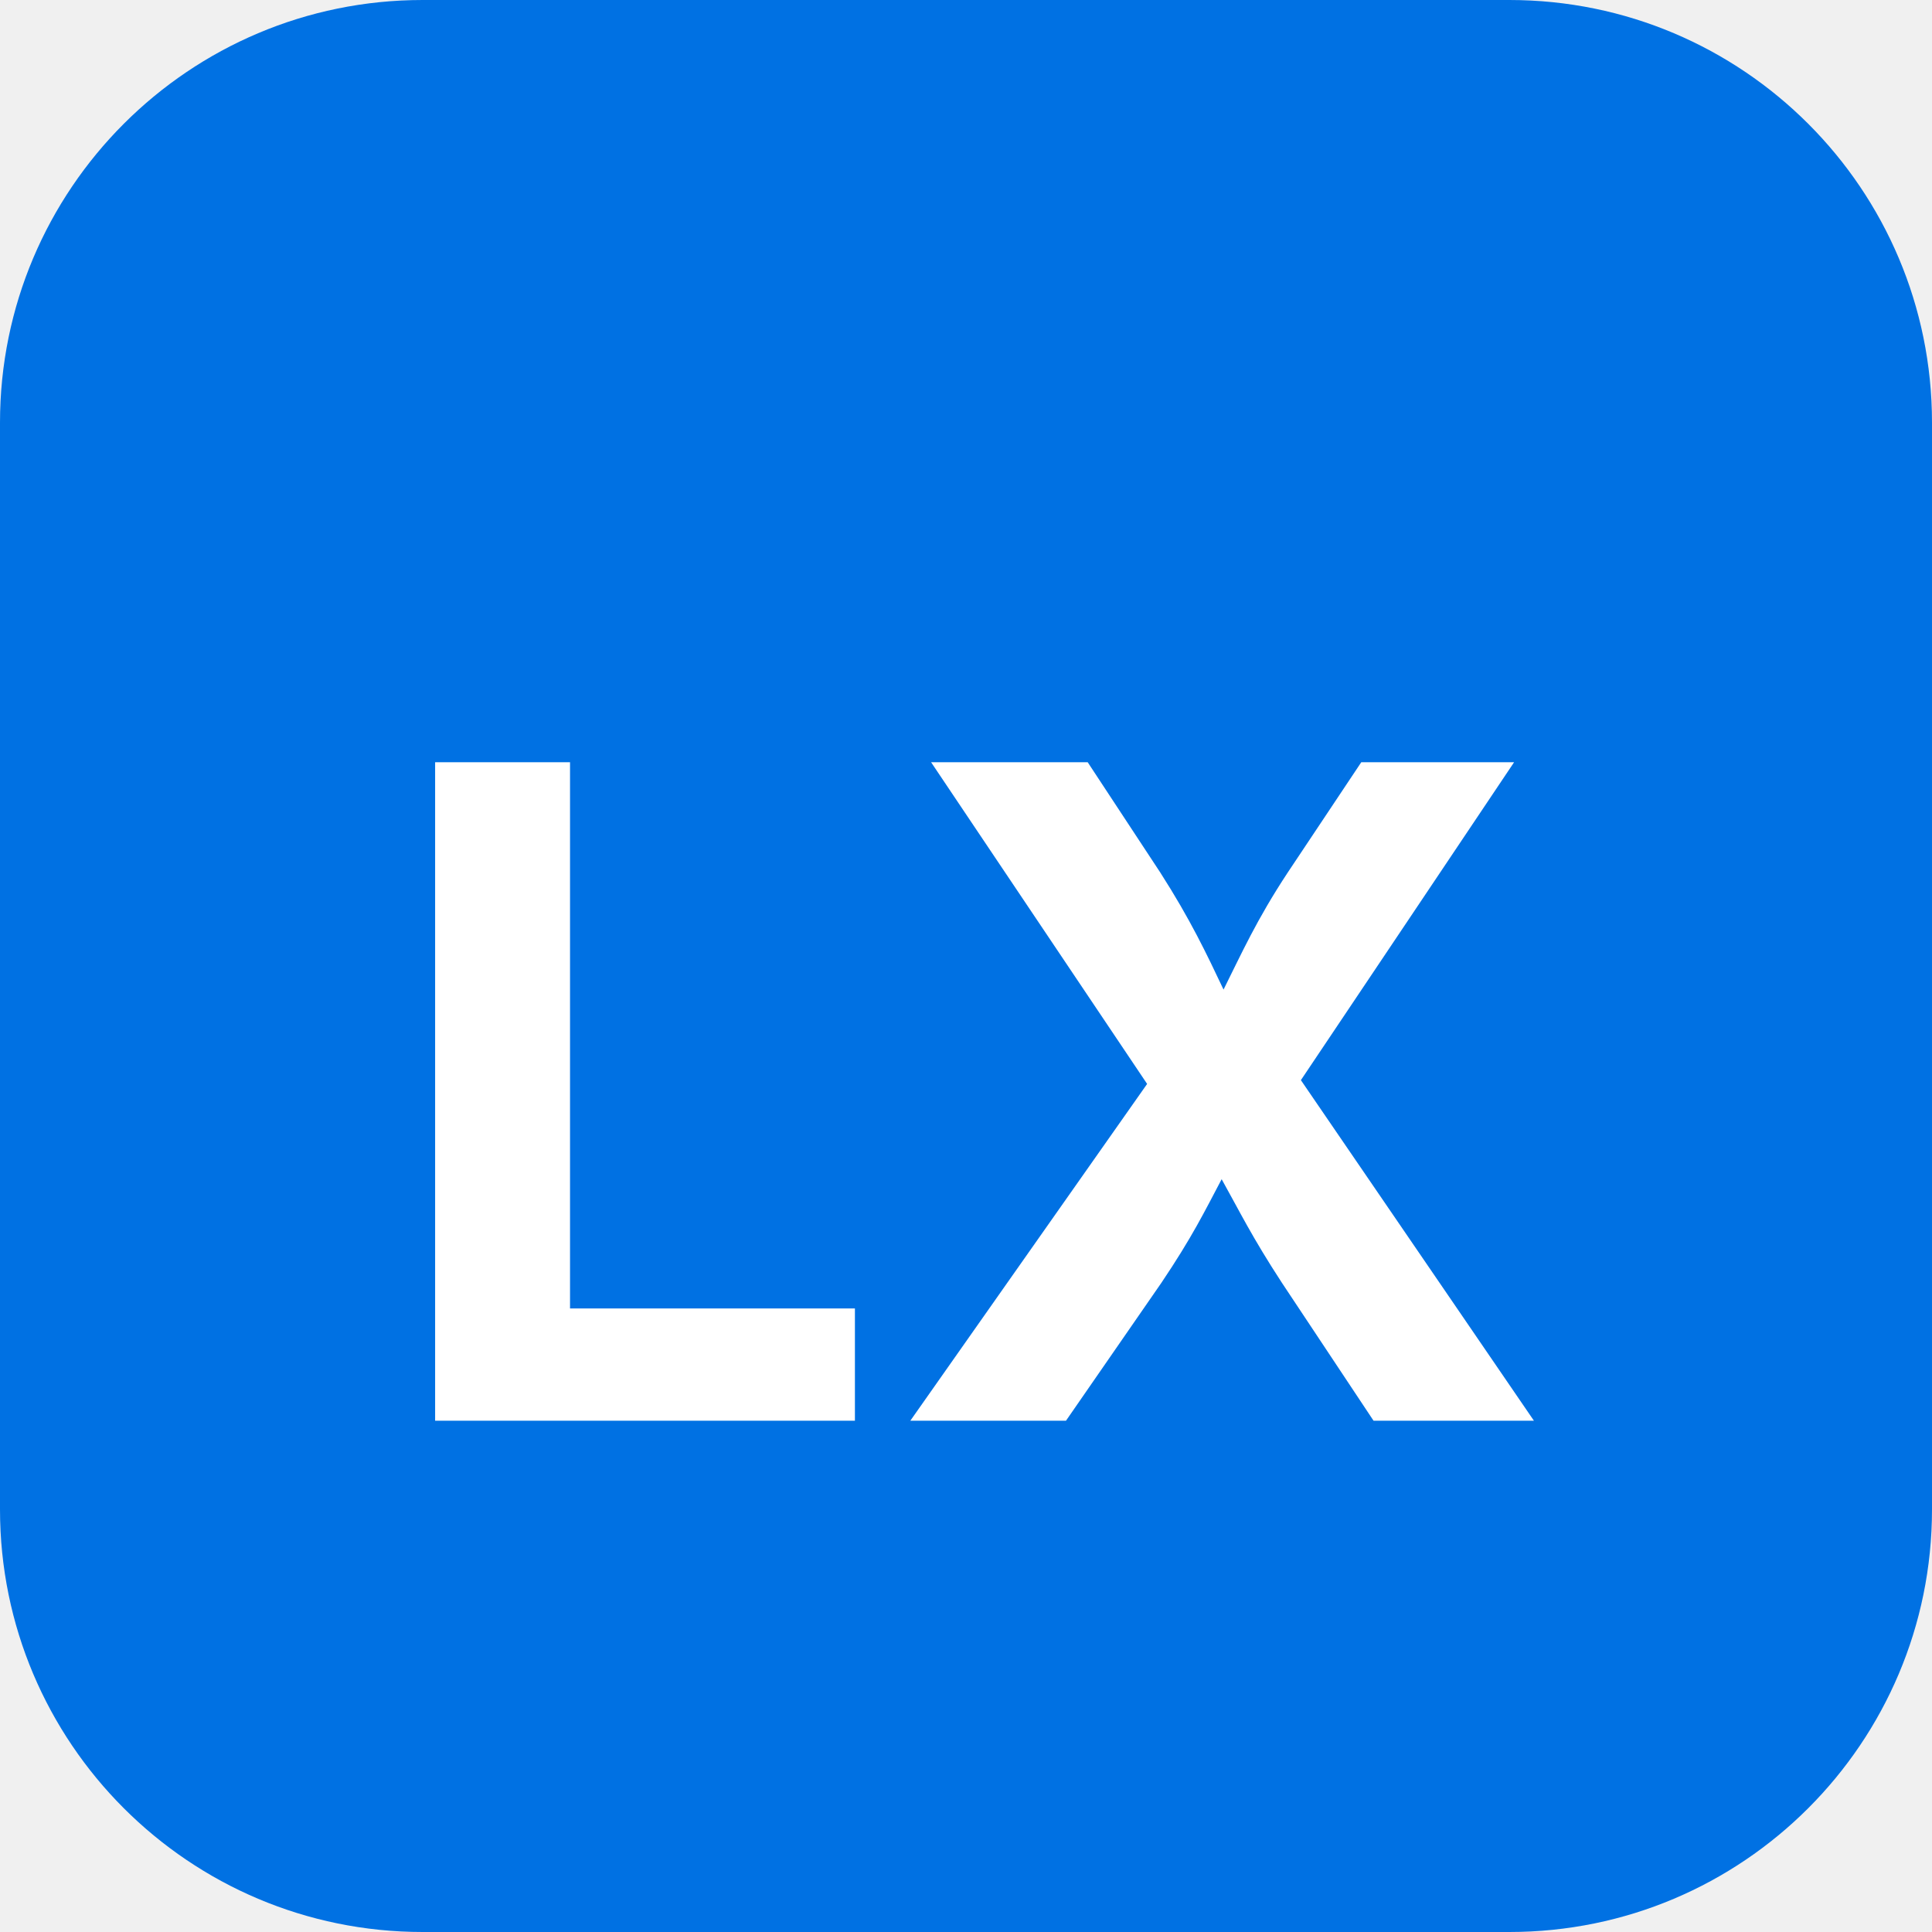
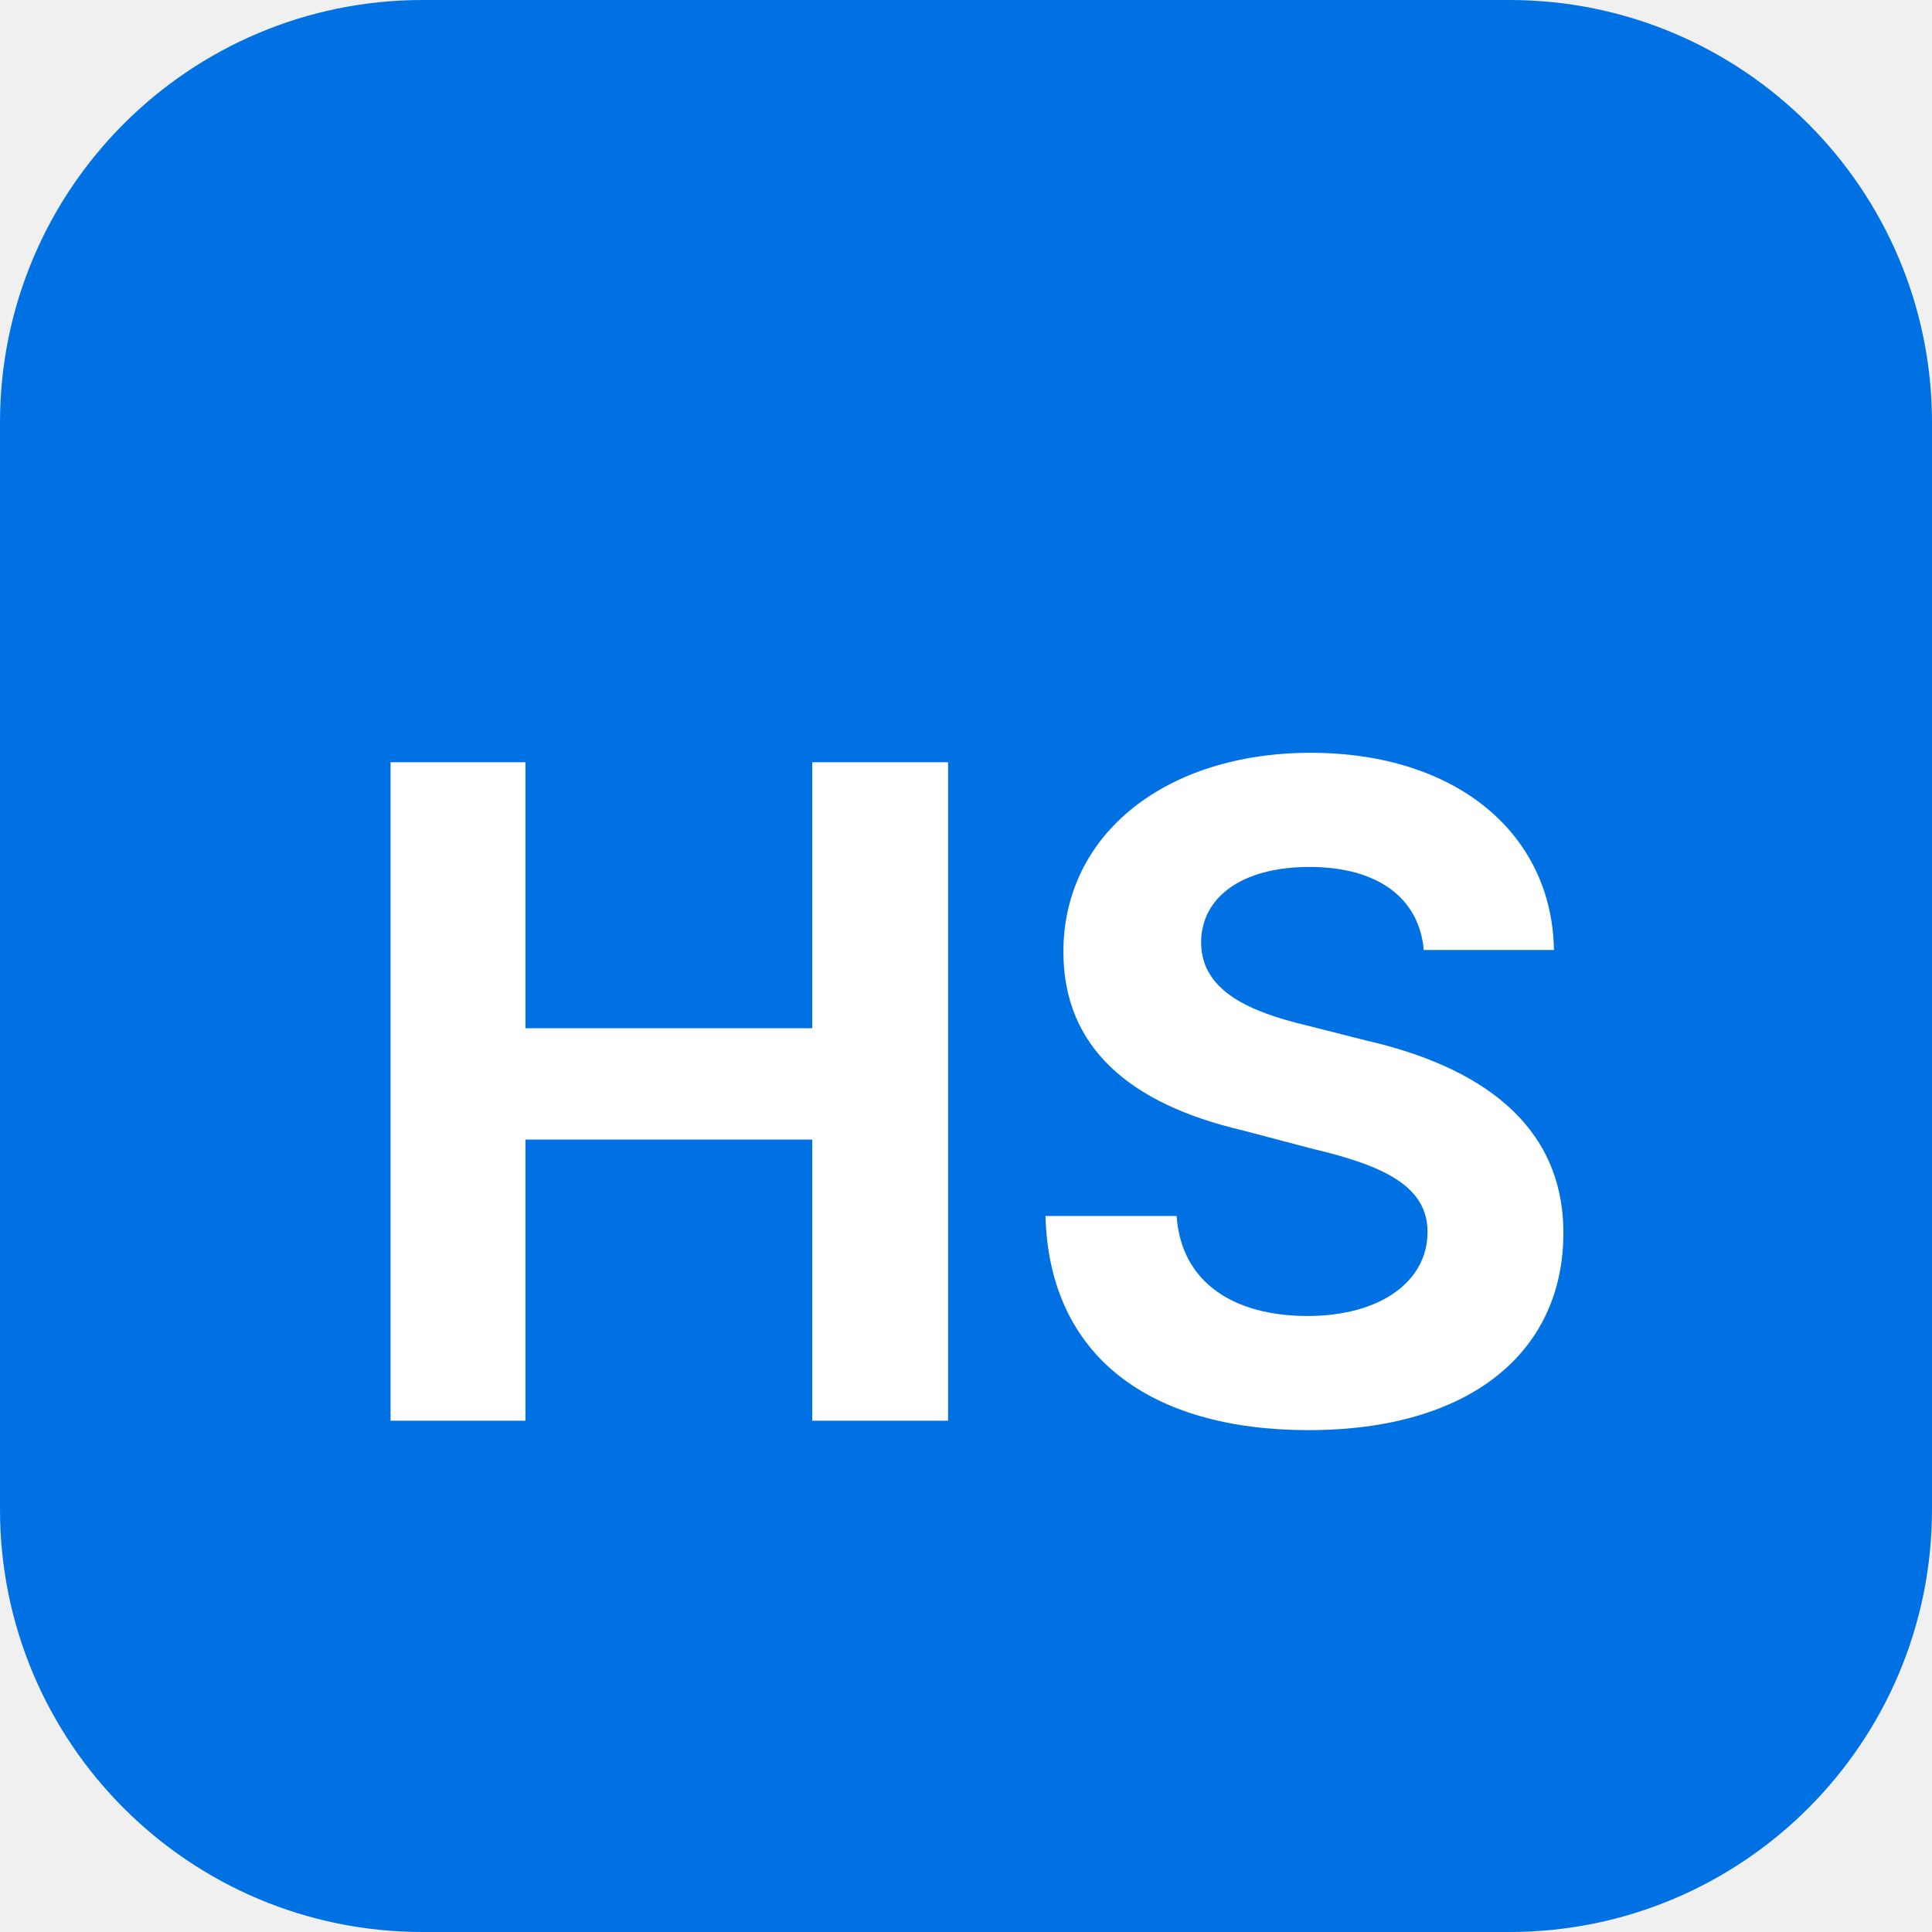
<svg xmlns="http://www.w3.org/2000/svg" viewBox="0 0 32 32" width="32" height="32">
  <rect width="32" height="32" rx="7" fill="#0071e3" />
-   <text x="50%" y="56%" text-anchor="middle" dominant-baseline="middle" font-family="-apple-system, BlinkMacSystemFont, 'SF Pro Display', sans-serif" font-size="15" font-weight="700" fill="#fff">LX</text>
+   <text x="50%" y="56%" text-anchor="middle" dominant-baseline="middle" font-family="-apple-system, BlinkMacSystemFont, 'SF Pro Display', sans-serif" font-size="15" font-weight="700" fill="#fff">HS</text>
</svg>
